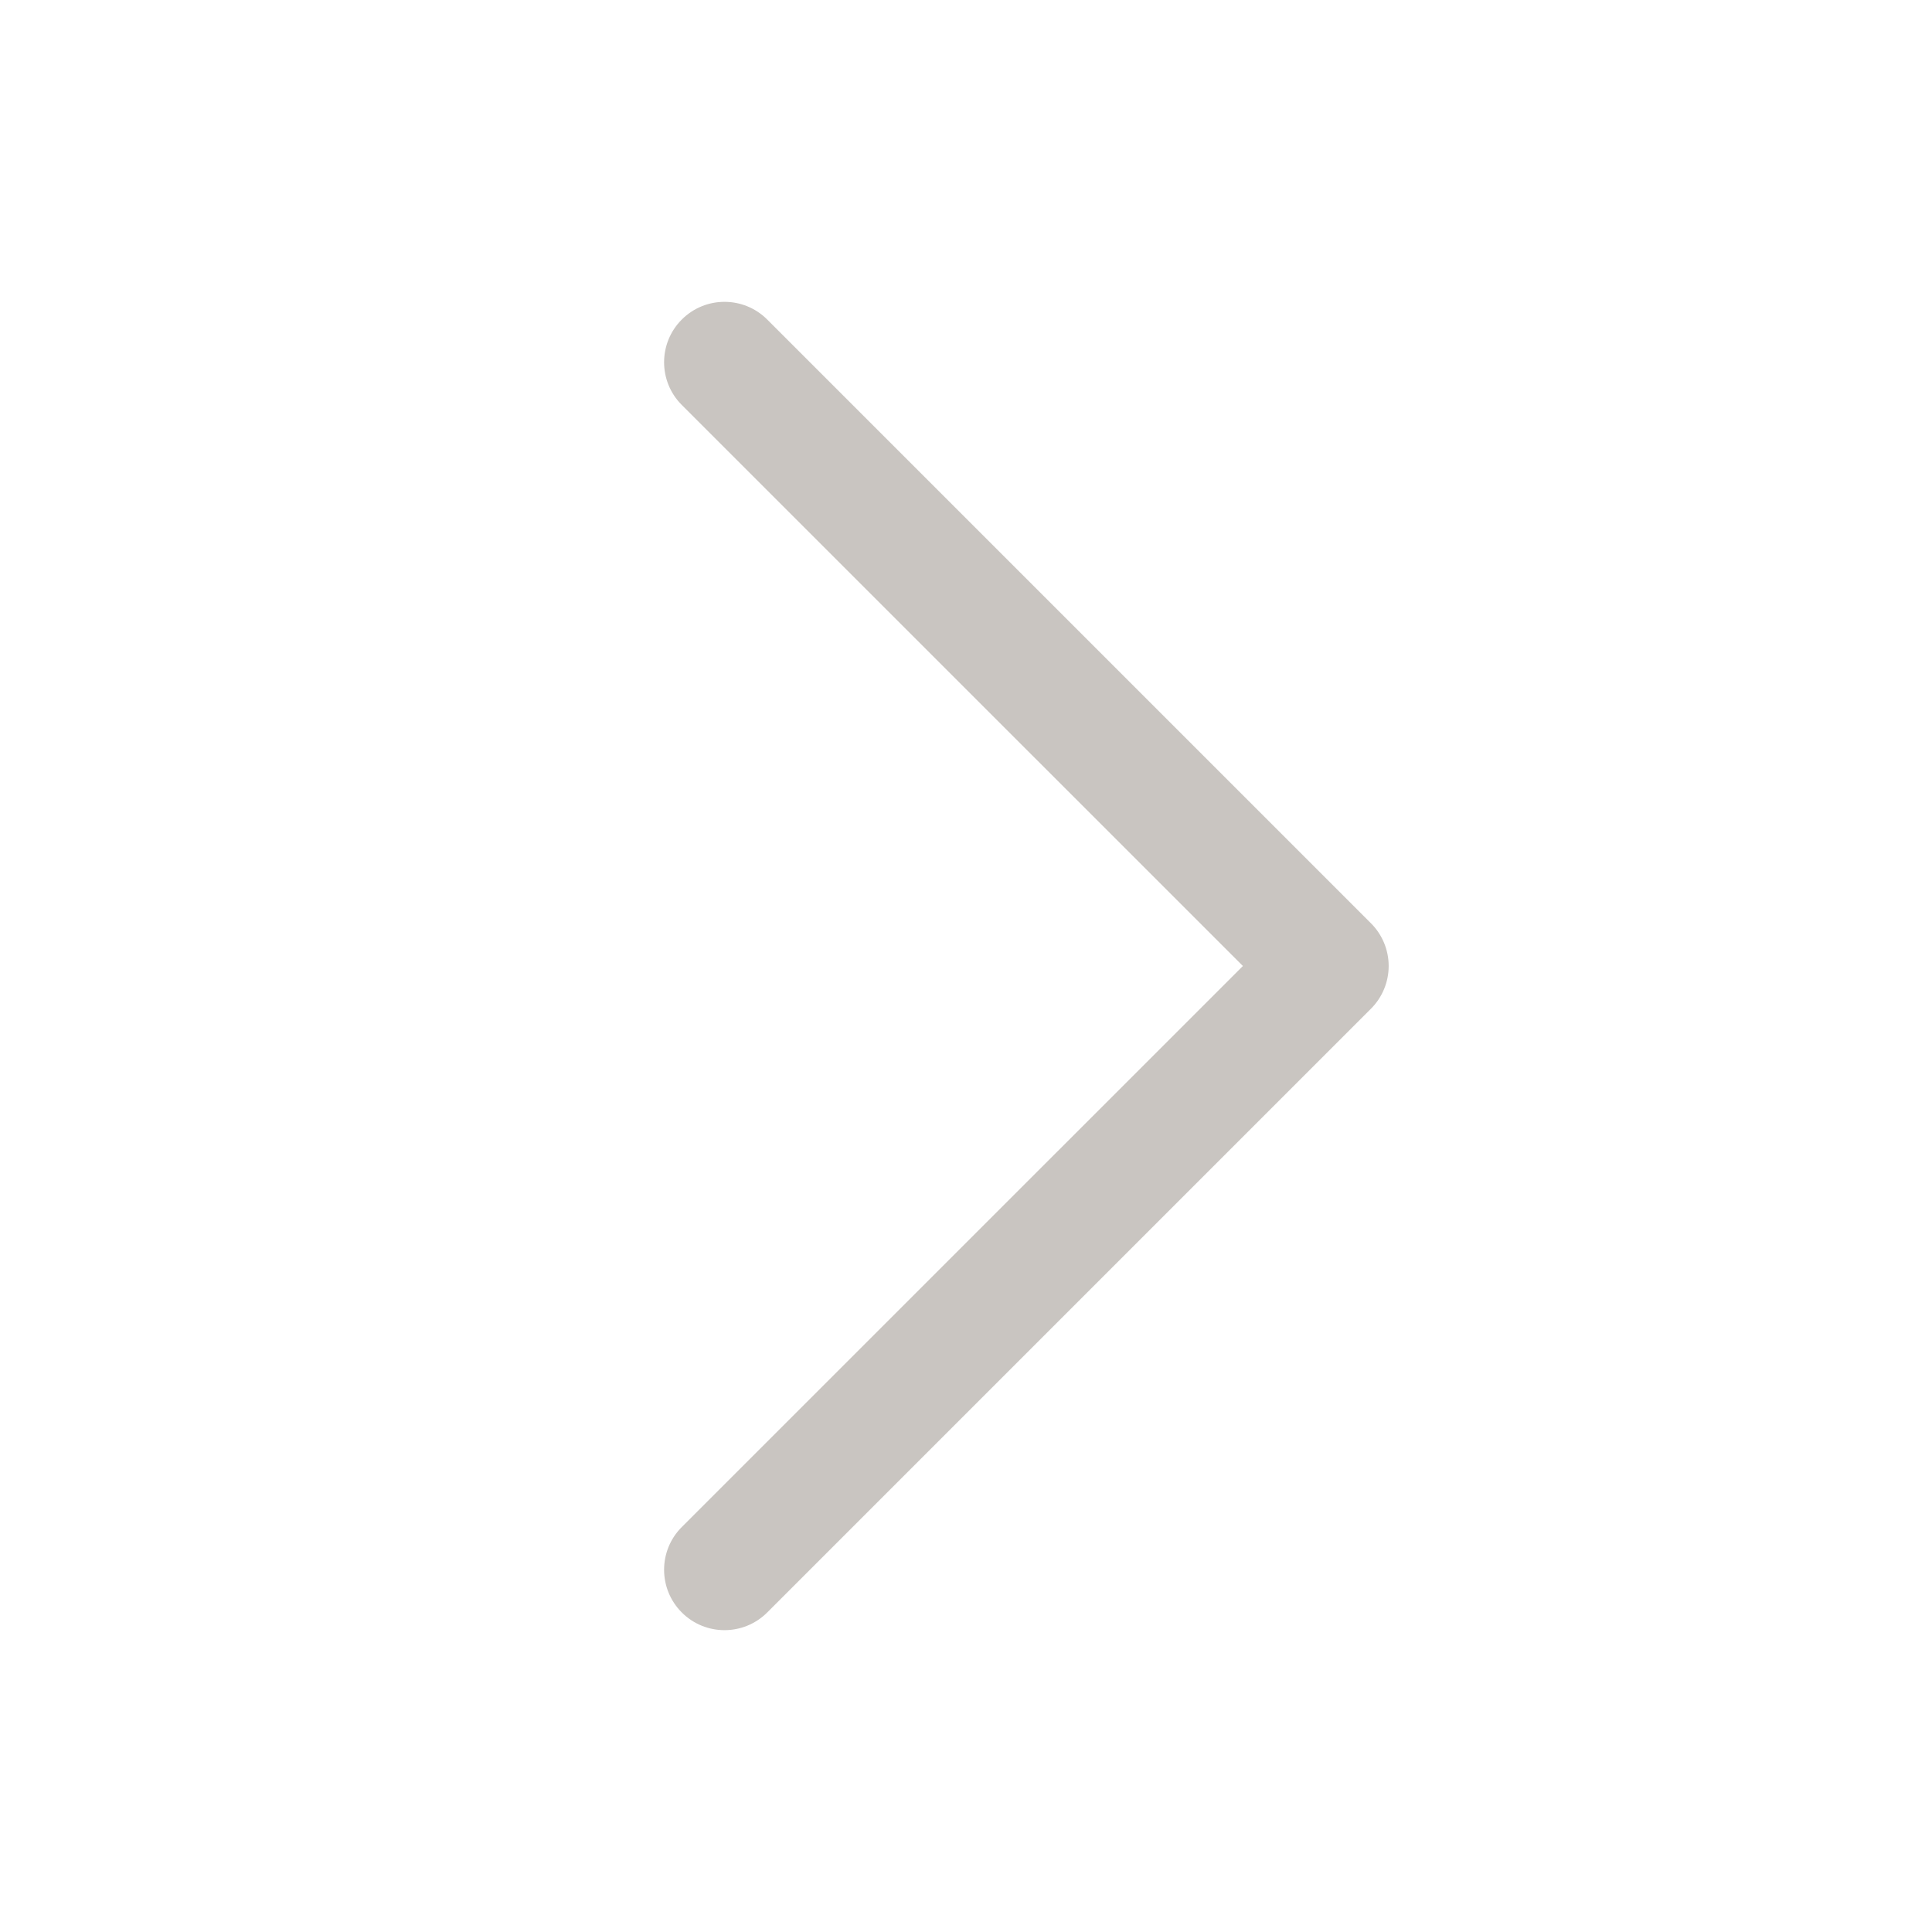
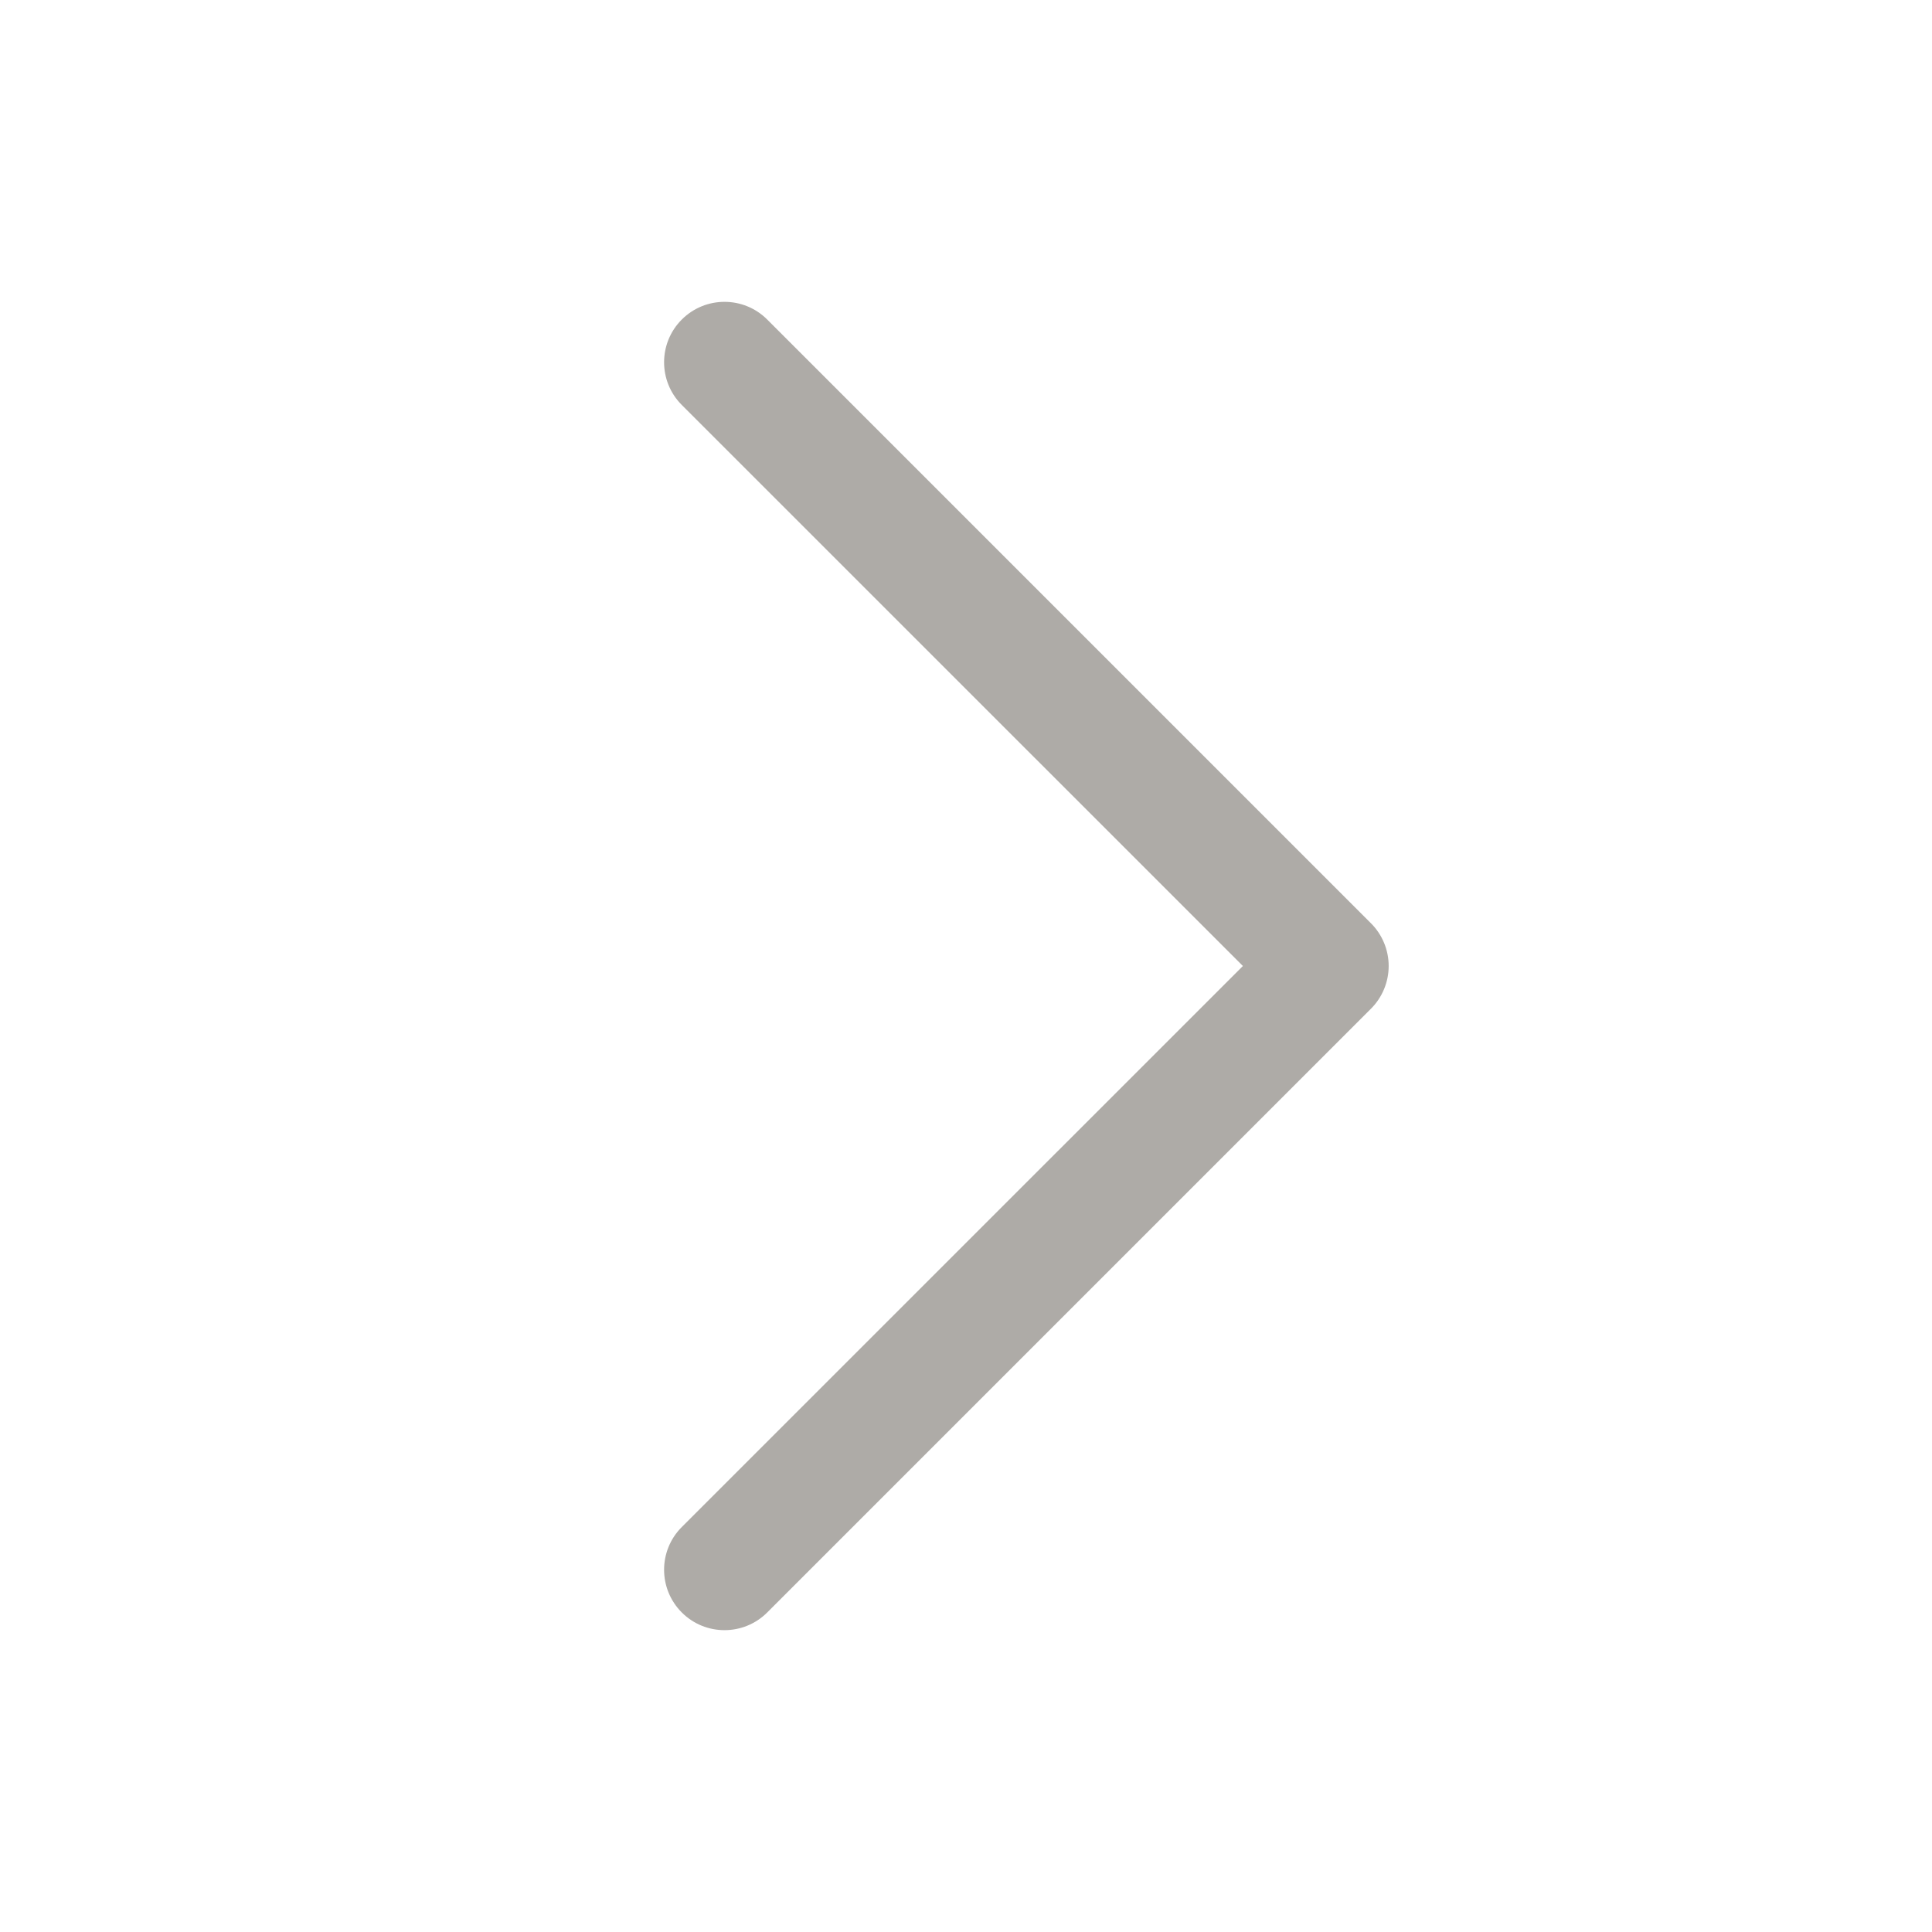
- <svg xmlns="http://www.w3.org/2000/svg" width="16" height="16" fill="#c9c5c1" viewBox="0 0 256 256">
+ <svg xmlns="http://www.w3.org/2000/svg" width="16" height="16" fill="#aeaba7" viewBox="0 0 256 256">
  <path d="M181.66,133.66l-80,80a8,8,0,0,1-11.32-11.32L164.69,128,90.34,53.66a8,8,0,0,1,11.32-11.32l80,80A8,8,0,0,1,181.66,133.66Z" />
</svg>
